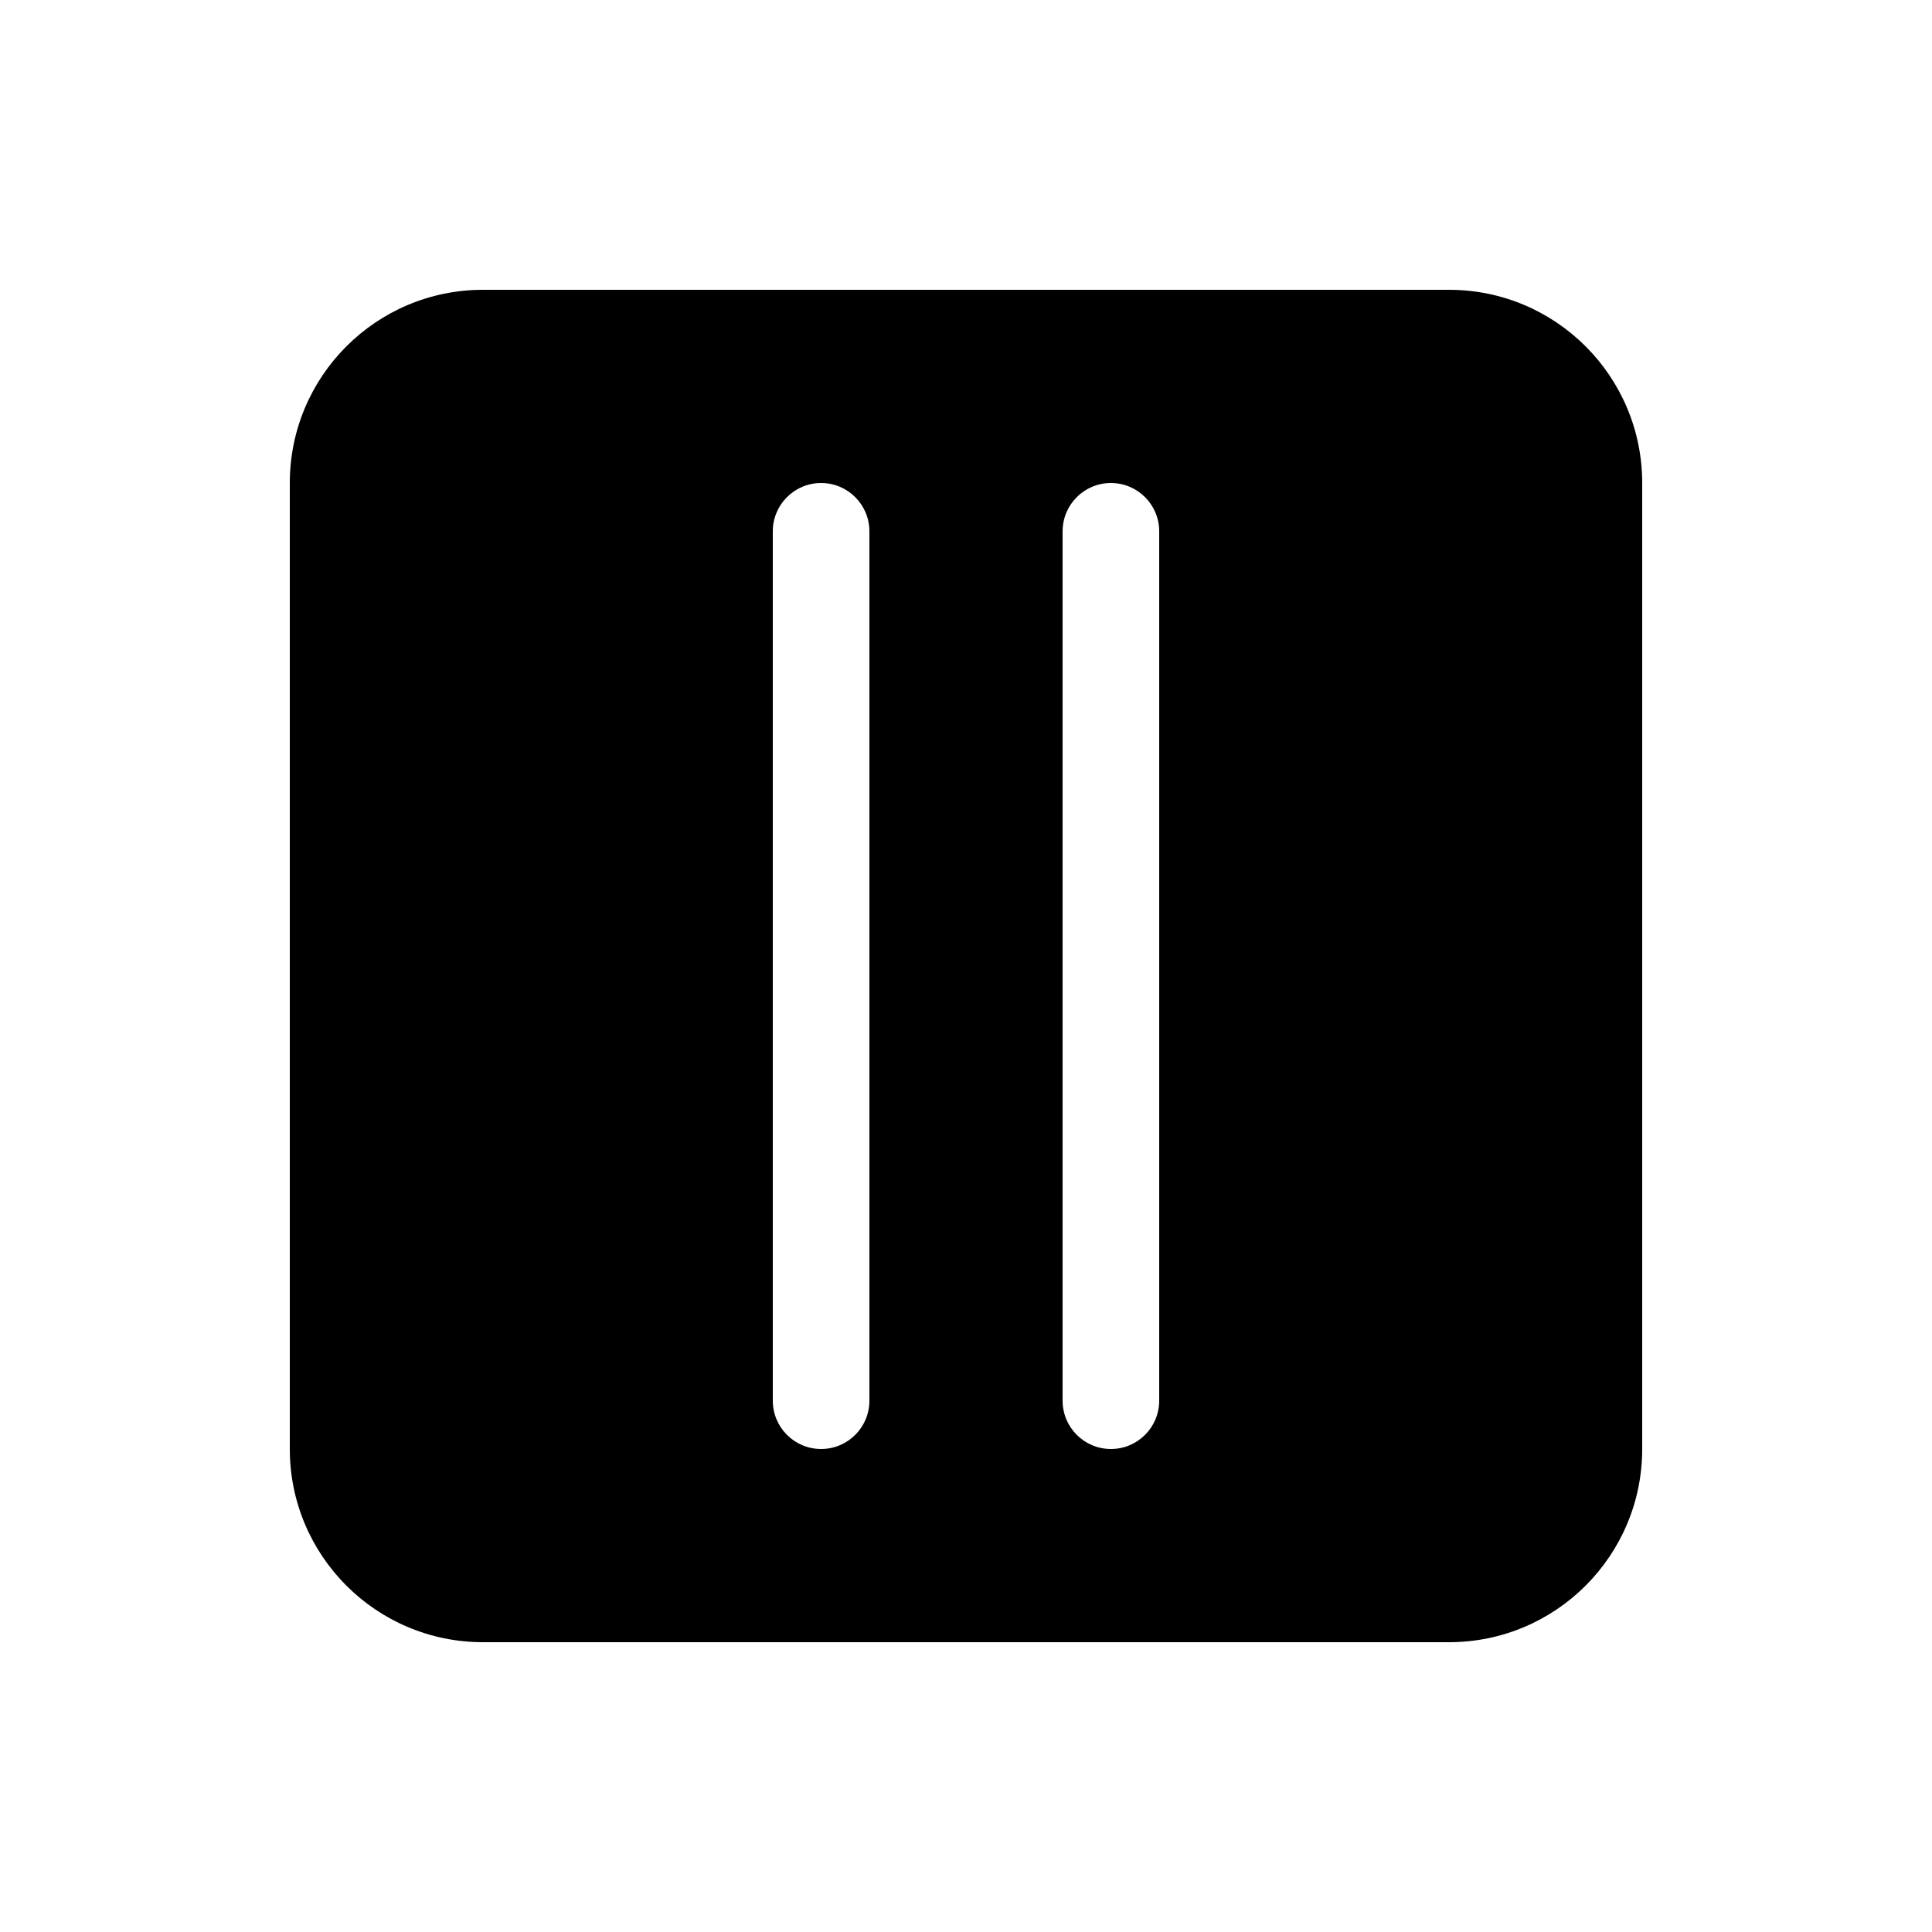
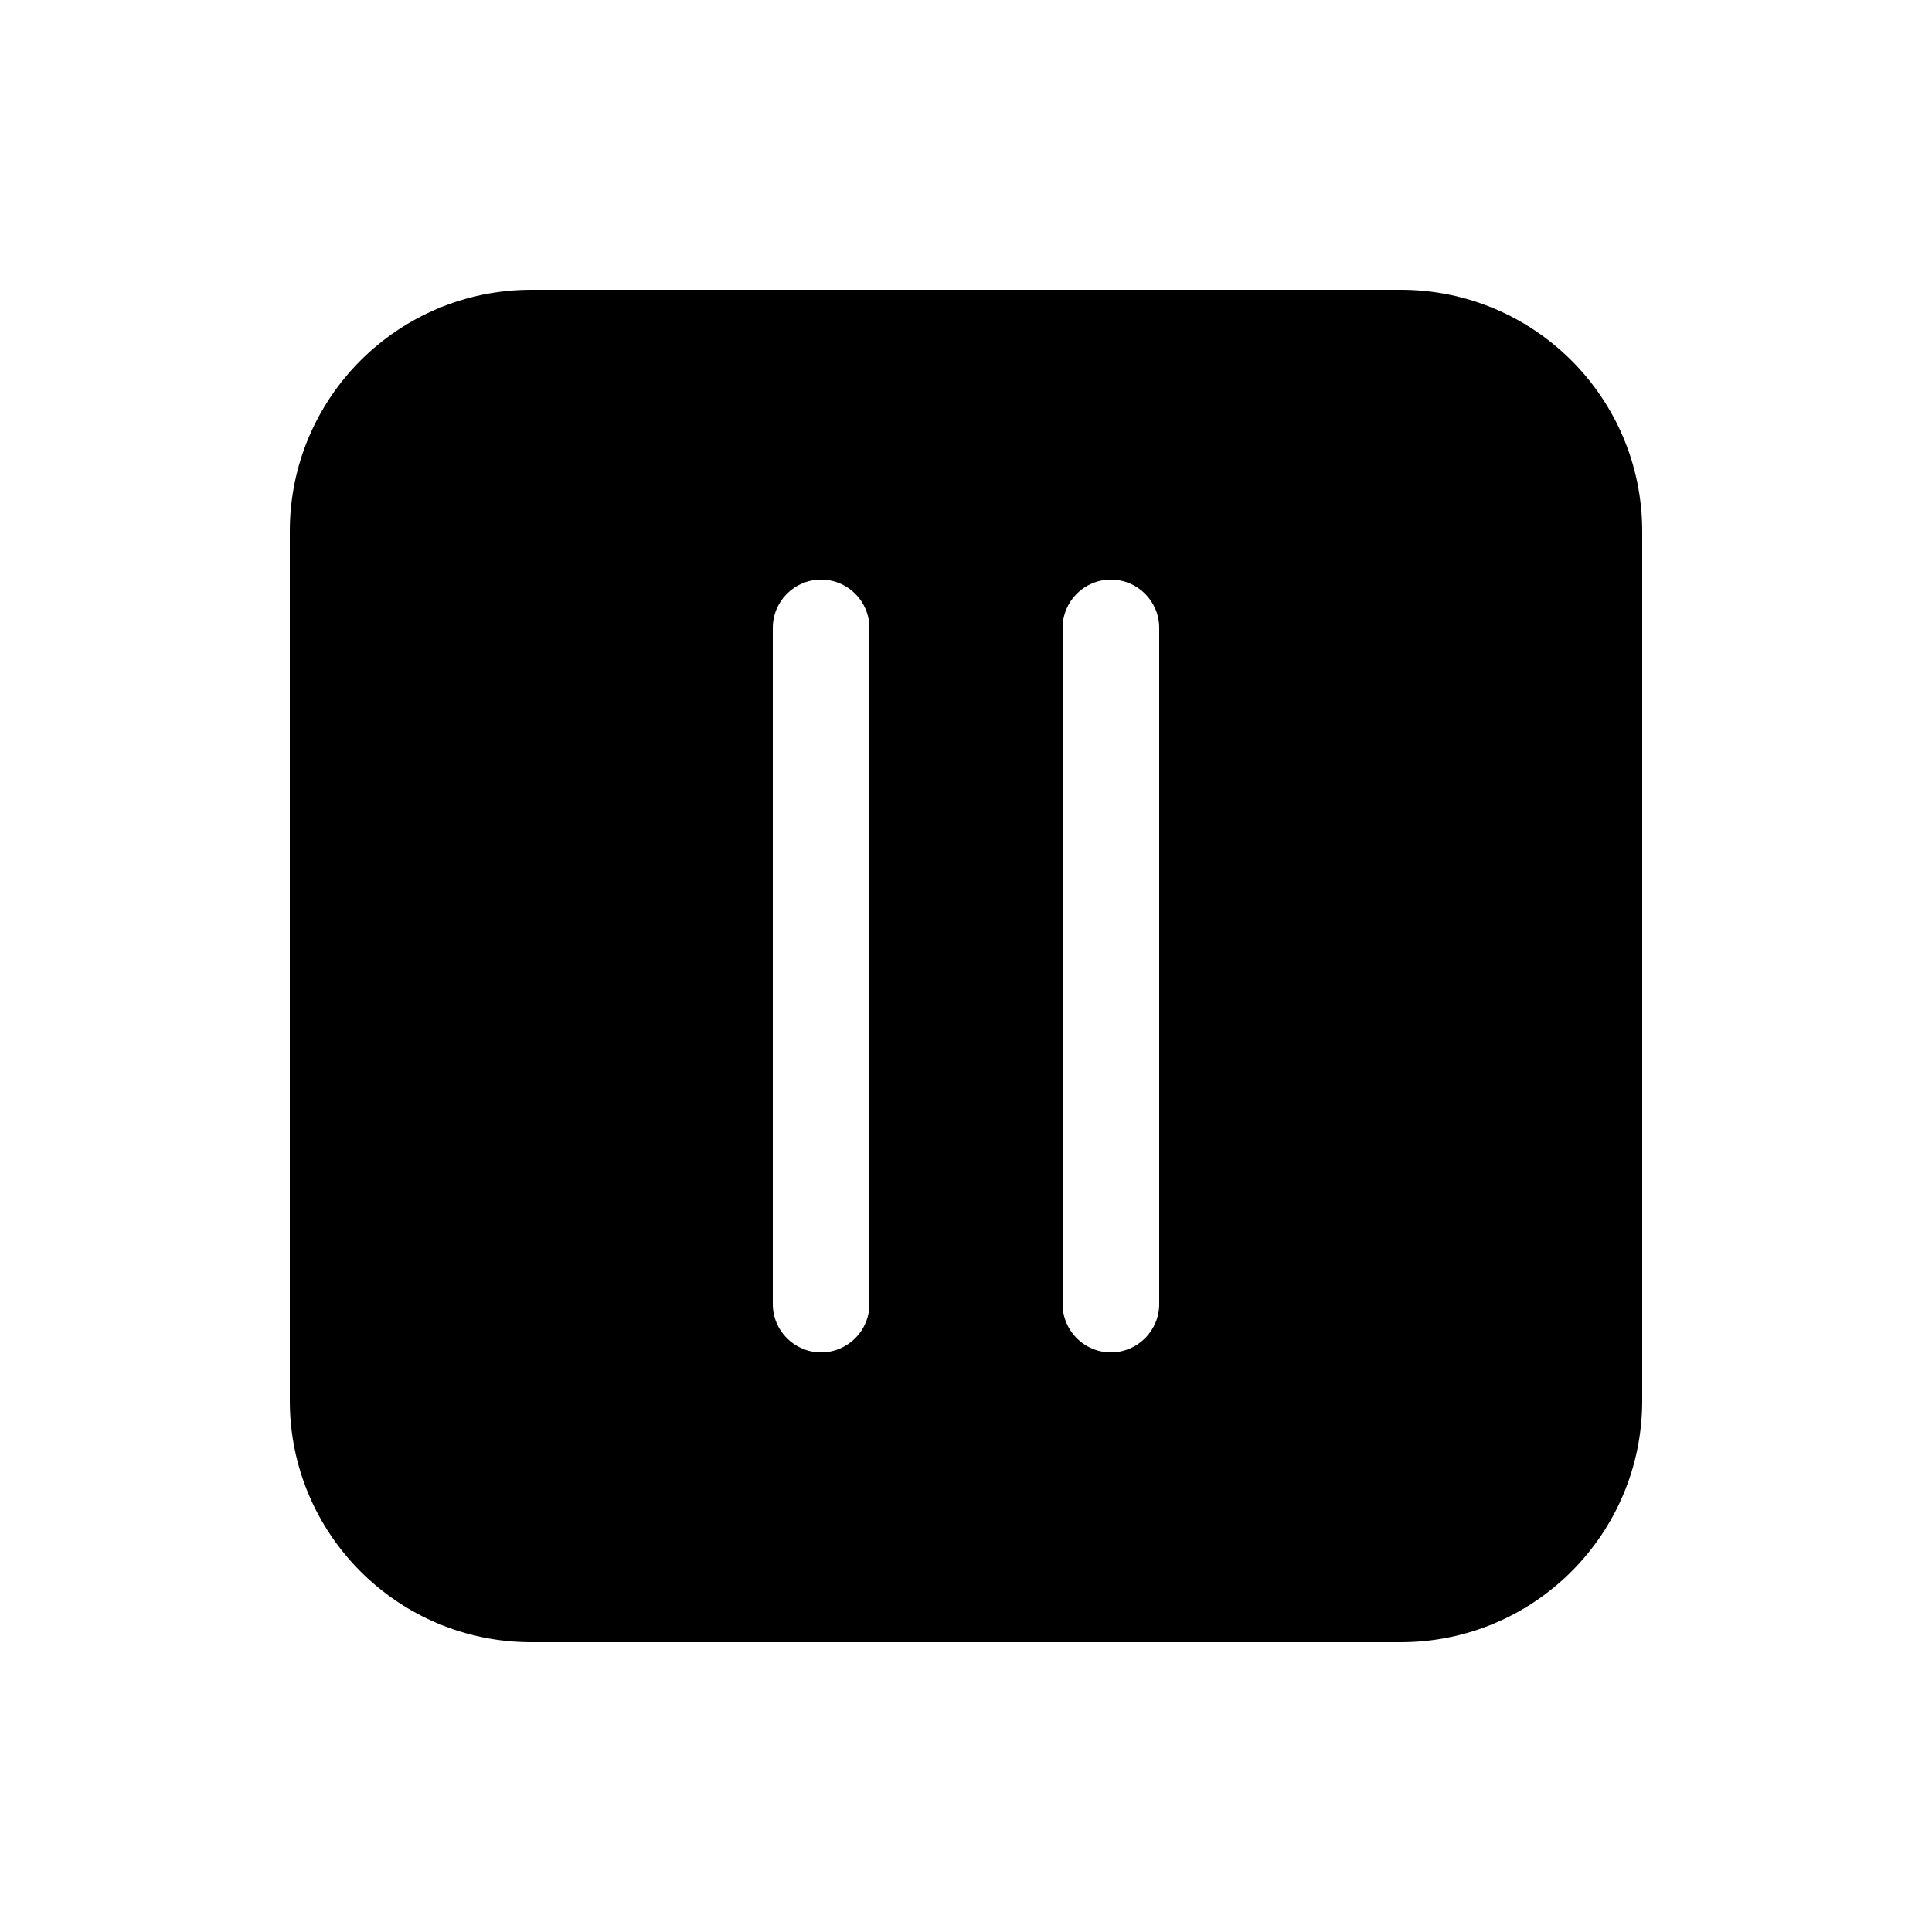
<svg xmlns="http://www.w3.org/2000/svg" viewBox="0 0 20 20" fill="none">
-   <path d="M3 5C3 3.895 3.895 3 5 3H15C16.105 3 17 3.895 17 5V15C17 16.105 16.105 17 15 17H5C3.895 17 3 16.105 3 15V5ZM11.5 5C11.224 5 11 5.224 11 5.5V14.5C11 14.776 11.224 15 11.5 15C11.776 15 12 14.776 12 14.5V5.5C12 5.224 11.776 5 11.5 5ZM9 5.5C9 5.224 8.776 5 8.5 5C8.224 5 8 5.224 8 5.5V14.5C8 14.776 8.224 15 8.5 15C8.776 15 9 14.776 9 14.5V5.5Z" fill="currentColor" />
+   <path d="M17 5.5C17 4.119 15.881 3 14.5 3H5.5C4.119 3 3 4.119 3 5.5V14.5C3 15.881 4.119 17 5.5 17H14.5C15.881 17 17 15.881 17 14.5V5.5ZM12 6.5V13.5C12 13.776 11.776 14 11.5 14C11.224 14 11 13.776 11 13.5V6.5C11 6.224 11.224 6 11.5 6C11.776 6 12 6.224 12 6.5ZM9 6.5V13.5C9 13.776 8.776 14 8.5 14C8.224 14 8 13.776 8 13.5V6.5C8 6.224 8.224 6 8.5 6C8.776 6 9 6.224 9 6.5Z" fill="currentColor" />
</svg>
